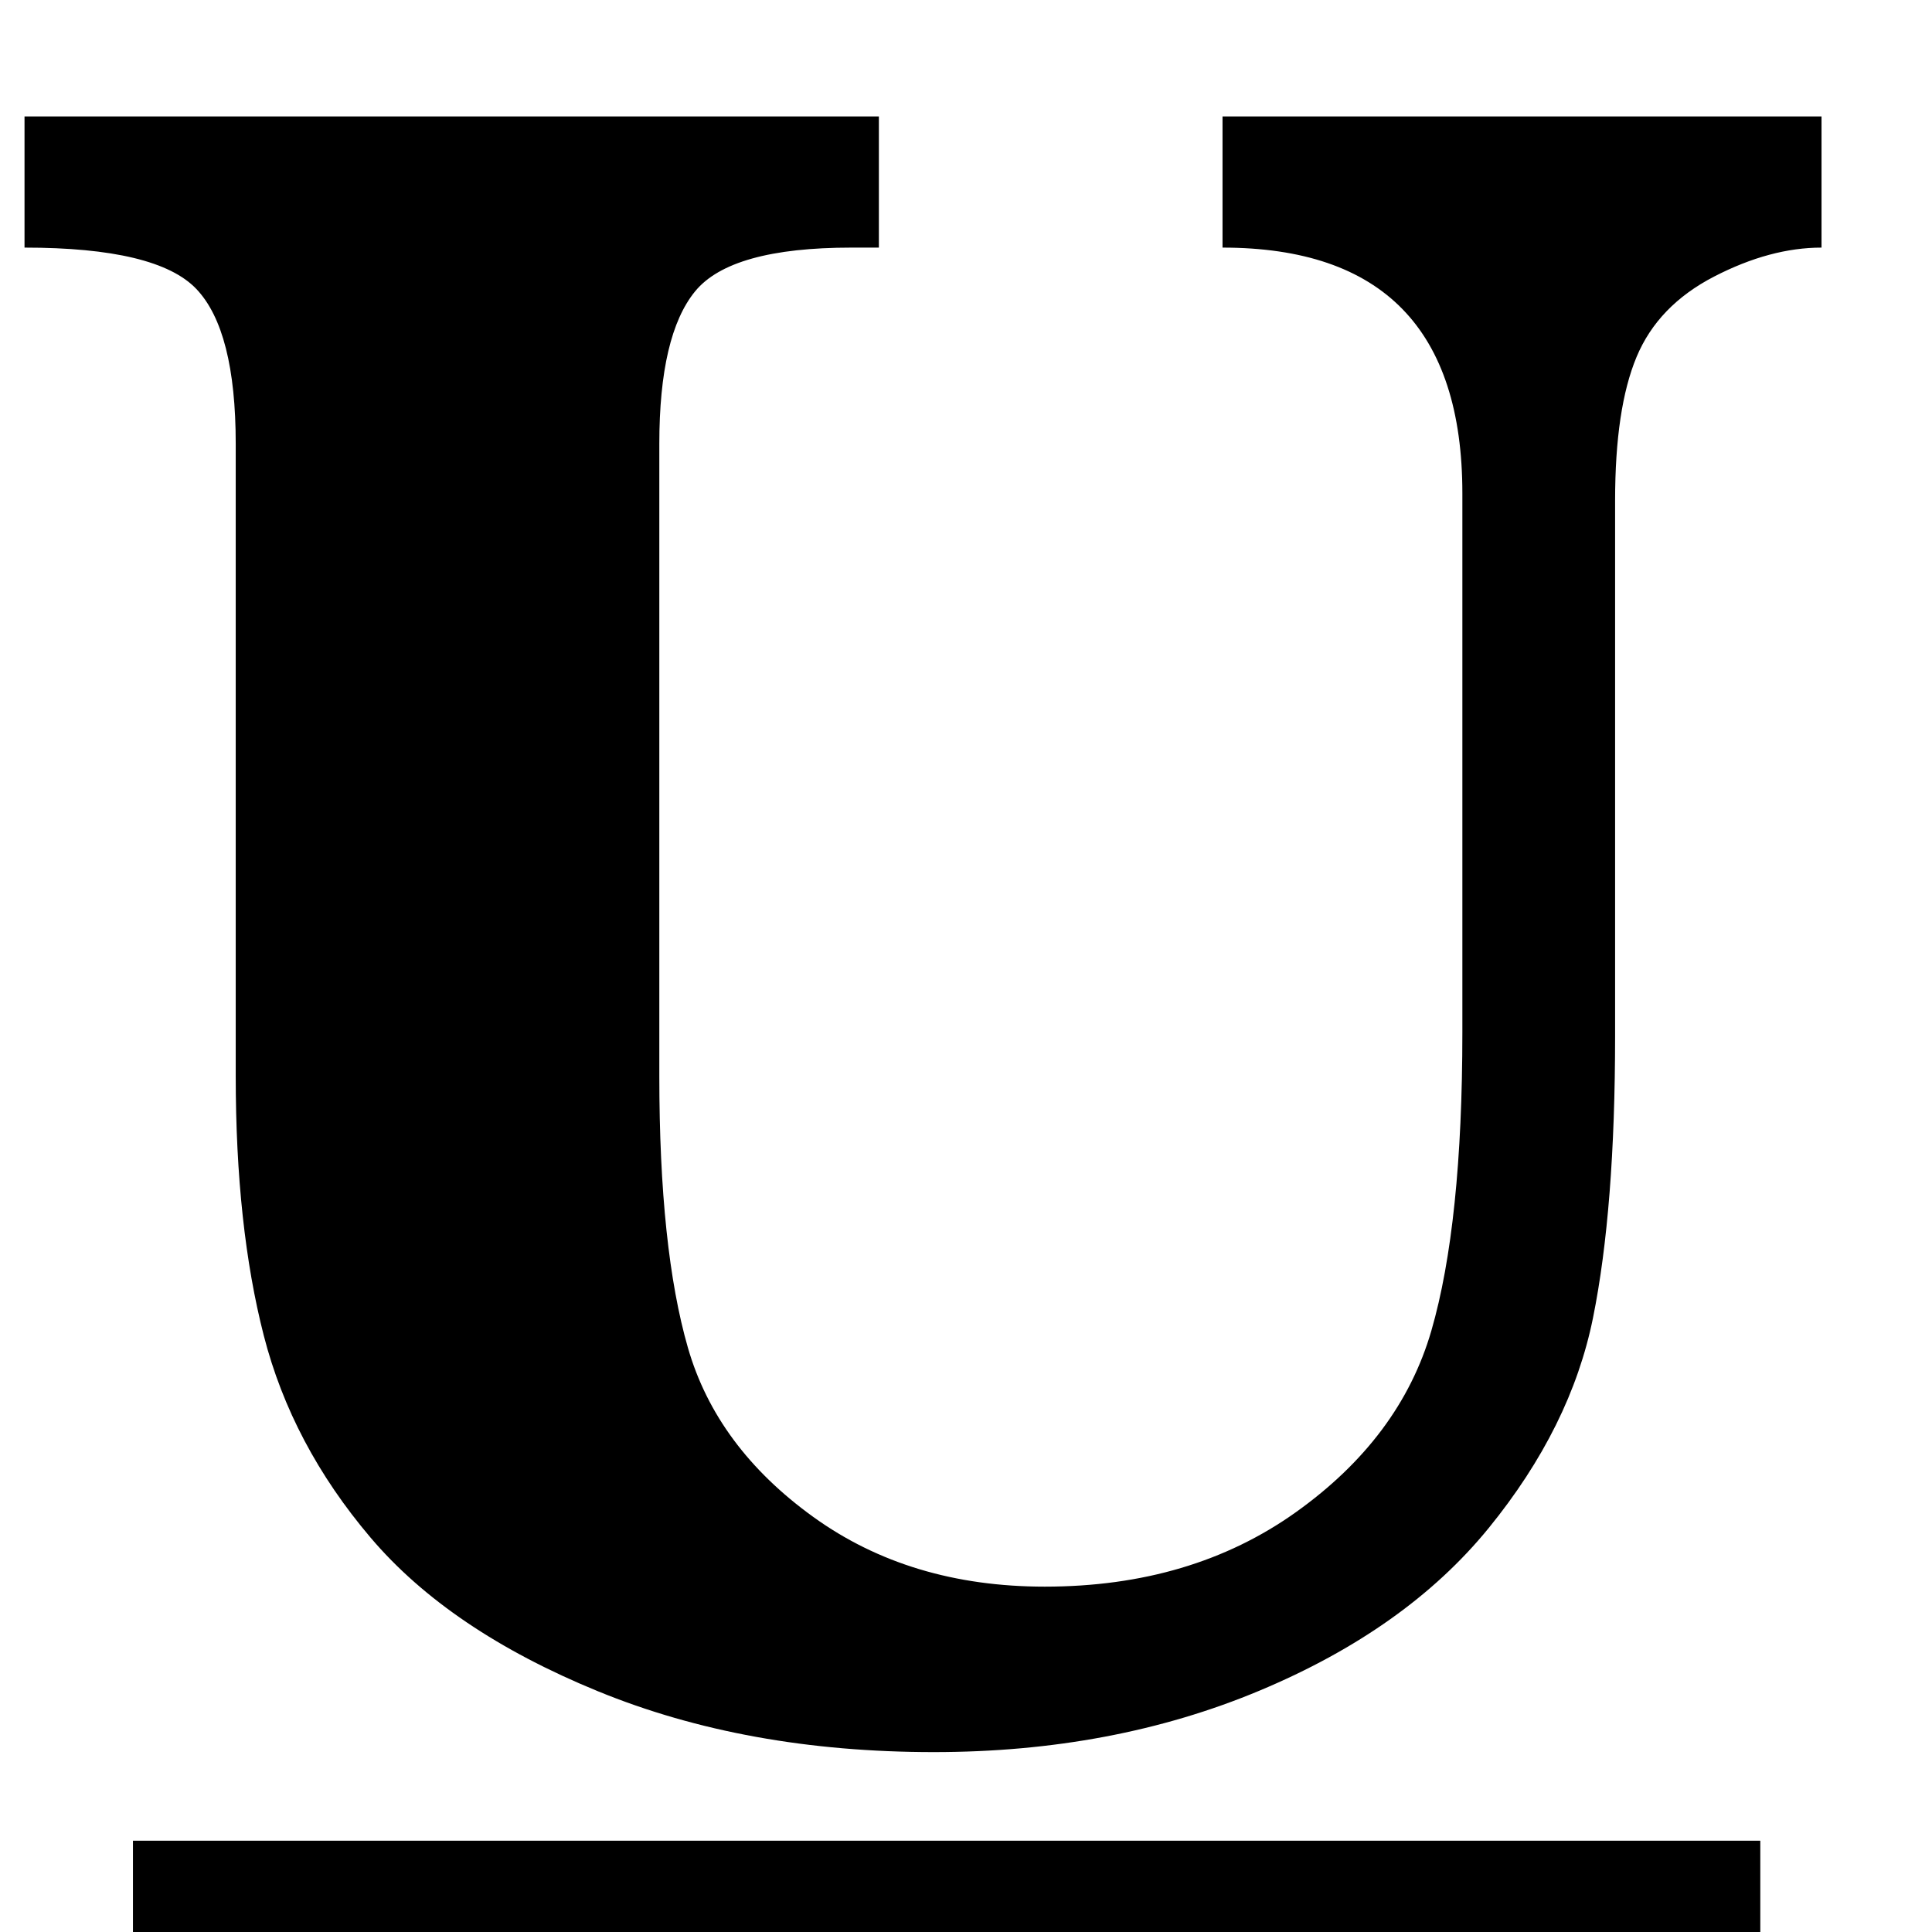
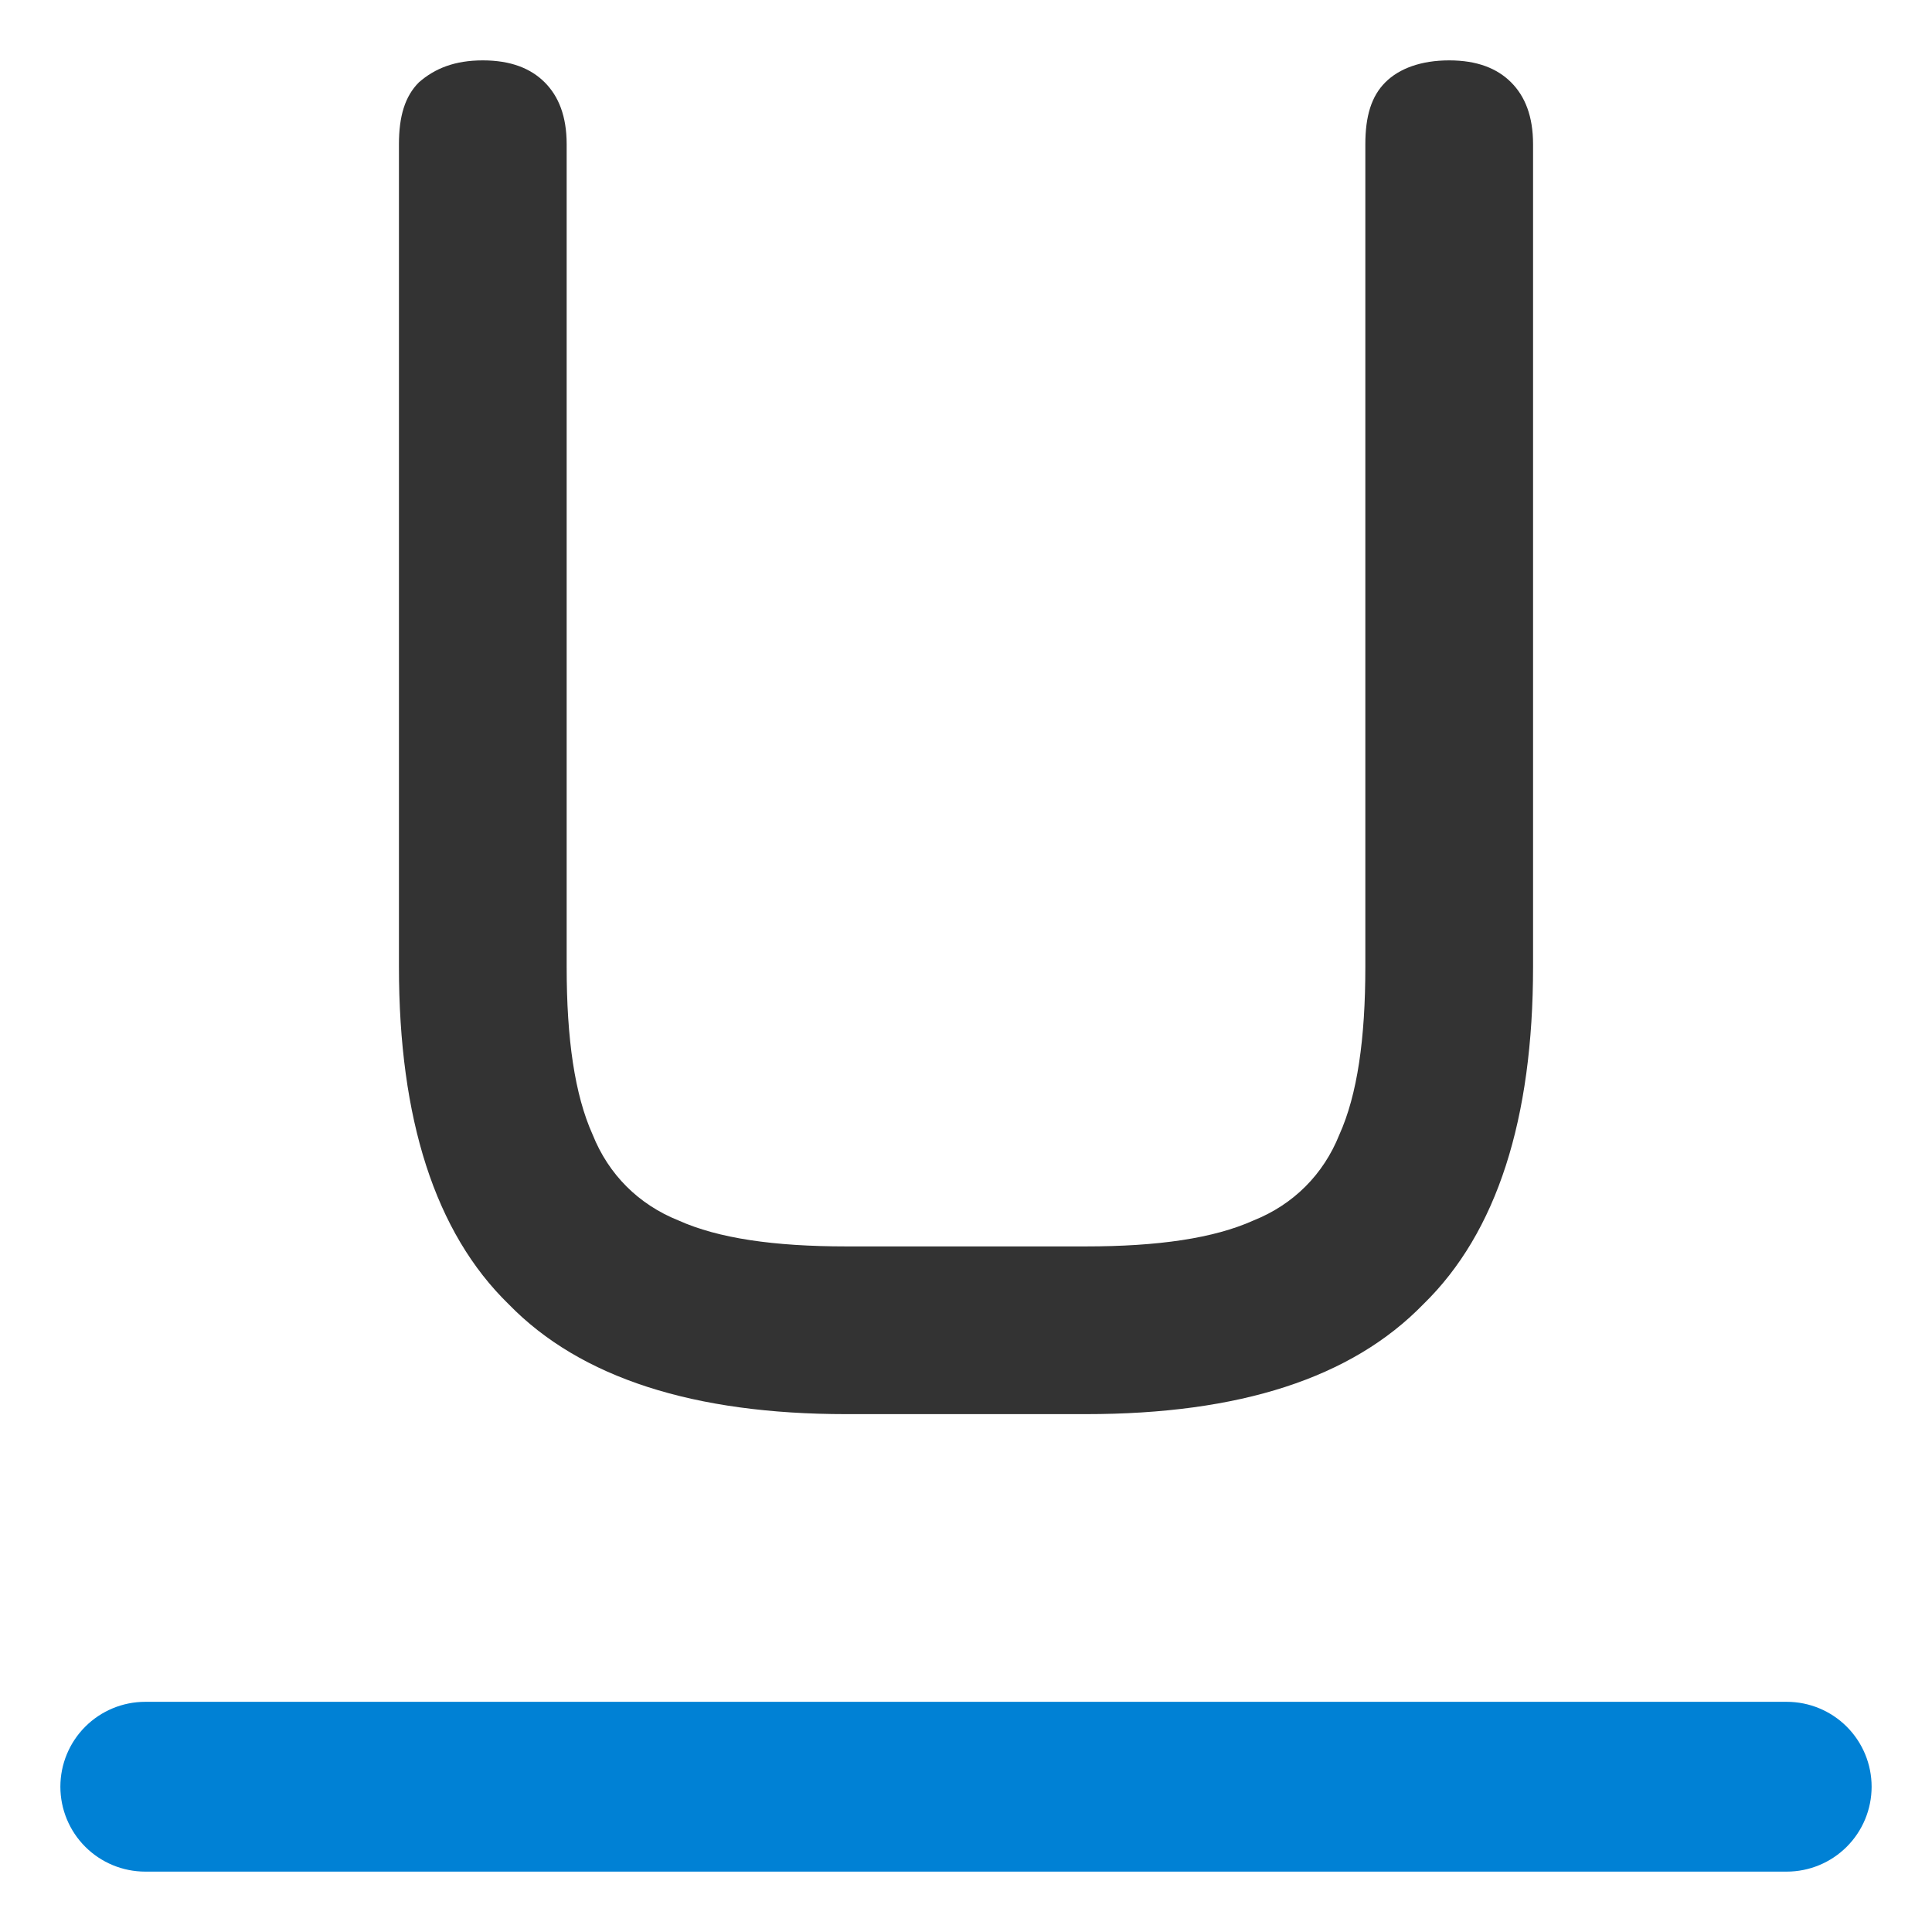
- <svg xmlns="http://www.w3.org/2000/svg" preserveAspectRatio="xMidYMid" width="1024" height="1024" viewBox="0 0 1024 1024">
-   <defs>
-     <style>
-       .cls-1 {
-         fill: #000;
-         fill-rule: evenodd;
-       }
-     </style>
-   </defs>
-   <path d="M908.526,146.582 C888.706,156.816 875.010,171.009 867.419,189.175 C859.828,207.341 856.035,232.713 856.035,265.284 L856.035,549.047 C856.035,610.022 852.133,659.822 844.334,698.446 C836.531,737.077 818.089,774.240 788.998,809.946 C759.903,845.651 719.429,874.367 667.570,896.077 C615.711,917.783 558.158,928.648 494.914,928.648 C428.718,928.648 369.376,917.893 316.885,896.388 C264.394,874.886 224.231,847.742 196.405,814.955 C168.579,782.175 149.702,746.473 139.800,707.842 C129.892,669.218 124.938,623.384 124.938,570.343 L124.938,235.218 C124.938,195.125 117.984,167.780 104.071,153.158 C90.153,138.544 59.799,131.235 12.997,131.235 L12.997,61.702 L465.824,61.702 L465.824,131.235 L451.278,131.235 C408.686,131.235 381.077,138.965 368.428,154.410 C355.779,169.867 349.453,196.799 349.453,235.218 L349.453,570.343 C349.453,631.319 354.515,679.338 364.635,714.418 C374.750,749.498 396.886,779.359 431.039,803.995 C465.192,828.639 506.081,840.953 553.732,840.953 C605.591,840.953 649.958,827.796 686.861,801.487 C723.745,775.177 747.670,743.134 758.639,705.333 C769.599,667.544 775.085,614.819 775.085,547.168 L775.085,261.527 C775.085,174.671 732.709,131.235 647.962,131.235 L647.962,61.702 L965.447,61.702 L965.447,131.235 C947.312,131.235 928.341,136.351 908.526,146.582 ZM932.995,1046.691 L70.468,1046.691 L70.468,975.619 L932.995,975.619 L932.995,1046.691 Z" class="cls-1" />
+ <svg xmlns="http://www.w3.org/2000/svg" width="100%" height="100%" viewBox="0 0 512 512" version="1.1" xml:space="preserve" style="fill-rule:evenodd;clip-rule:evenodd;stroke-linejoin:round;stroke-miterlimit:2;">
+   <g id="underline">
+     <g id="unerline" transform="matrix(1.98245,0,0,1.54913,-397.607,-71.6184)">
+       <path d="M450.758,351.886c0,-3.852 -1.196,-7.547 -3.324,-10.27c-2.129,-2.724 -5.015,-4.254 -8.025,-4.254l-219.426,0c-3.01,0 -5.897,1.53 -8.025,4.254c-2.128,2.723 -3.324,6.418 -3.324,10.27l0,0c0,3.852 1.196,7.546 3.324,10.27c2.128,2.724 5.015,4.254 8.025,4.254l219.426,0c3.01,0 5.896,-1.53 8.025,-4.254c2.128,-2.724 3.324,-6.418 3.324,-10.27l0,0Z" style="fill:#0081d5;" />
+     </g>
+     <g id="bold" transform="matrix(5.10747,0,0,5.10747,-1747.75,-1985.78)">
+       <g transform="matrix(103.602,0,0,103.602,352.638,462.174)">
+         <path d="M0.323,0c-0.076,0 -0.133,-0.018 -0.169,-0.055c-0.037,-0.036 -0.055,-0.093 -0.055,-0.169l0,-0.412c0,-0.014 0.003,-0.024 0.01,-0.031c0.008,-0.007 0.018,-0.011 0.032,-0.011c0.014,0 0.024,0.004 0.031,0.011c0.007,0.007 0.011,0.017 0.011,0.031l0,0.412c0,0.036 0.004,0.064 0.013,0.084c0.008,0.02 0.023,0.035 0.043,0.043c0.02,0.009 0.048,0.013 0.084,0.013l0.12,0c0.036,0 0.064,-0.004 0.084,-0.013c0.02,-0.008 0.035,-0.023 0.043,-0.043c0.009,-0.02 0.013,-0.048 0.013,-0.084l0,-0.412c0,-0.014 0.003,-0.024 0.01,-0.031c0.007,-0.007 0.018,-0.011 0.032,-0.011c0.014,0 0.024,0.004 0.031,0.011c0.007,0.007 0.011,0.017 0.011,0.031l0,0.412c0,0.076 -0.018,0.133 -0.055,0.169c-0.036,0.037 -0.092,0.055 -0.169,0.055l-0.12,0Z" style="fill:#333;fill-rule:nonzero;" />
+       </g>
+     </g>
+   </g>
</svg>
